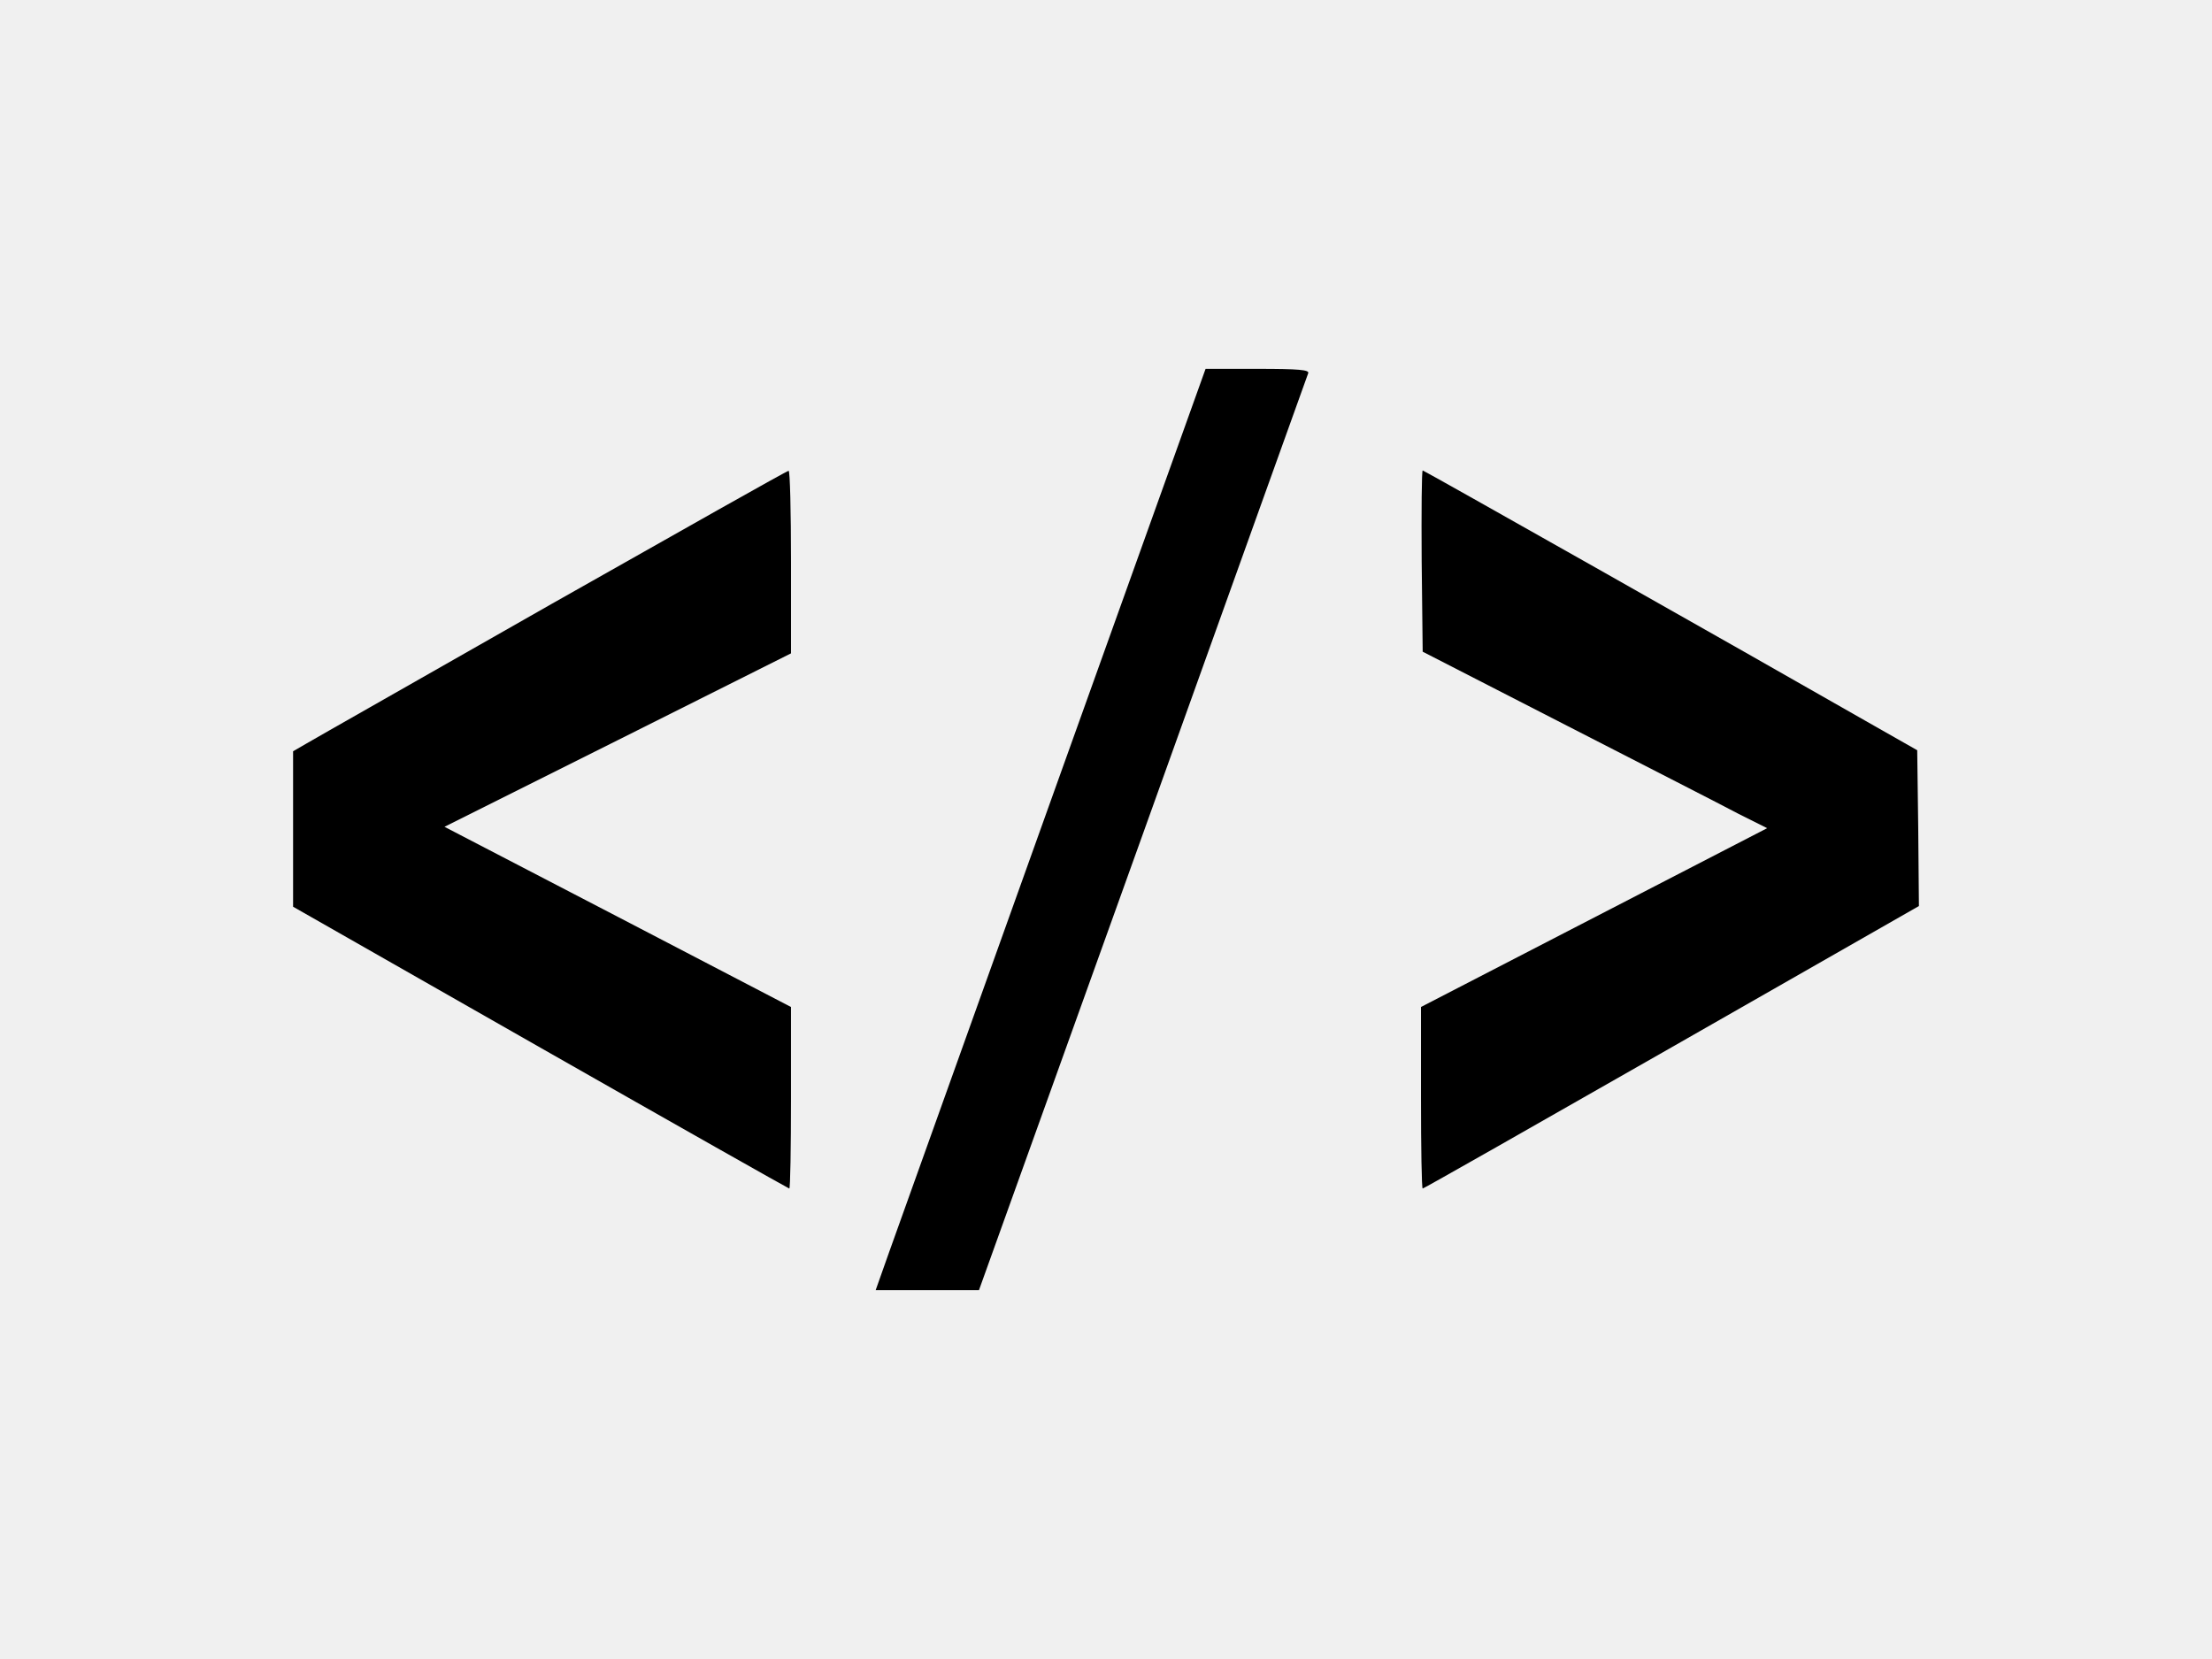
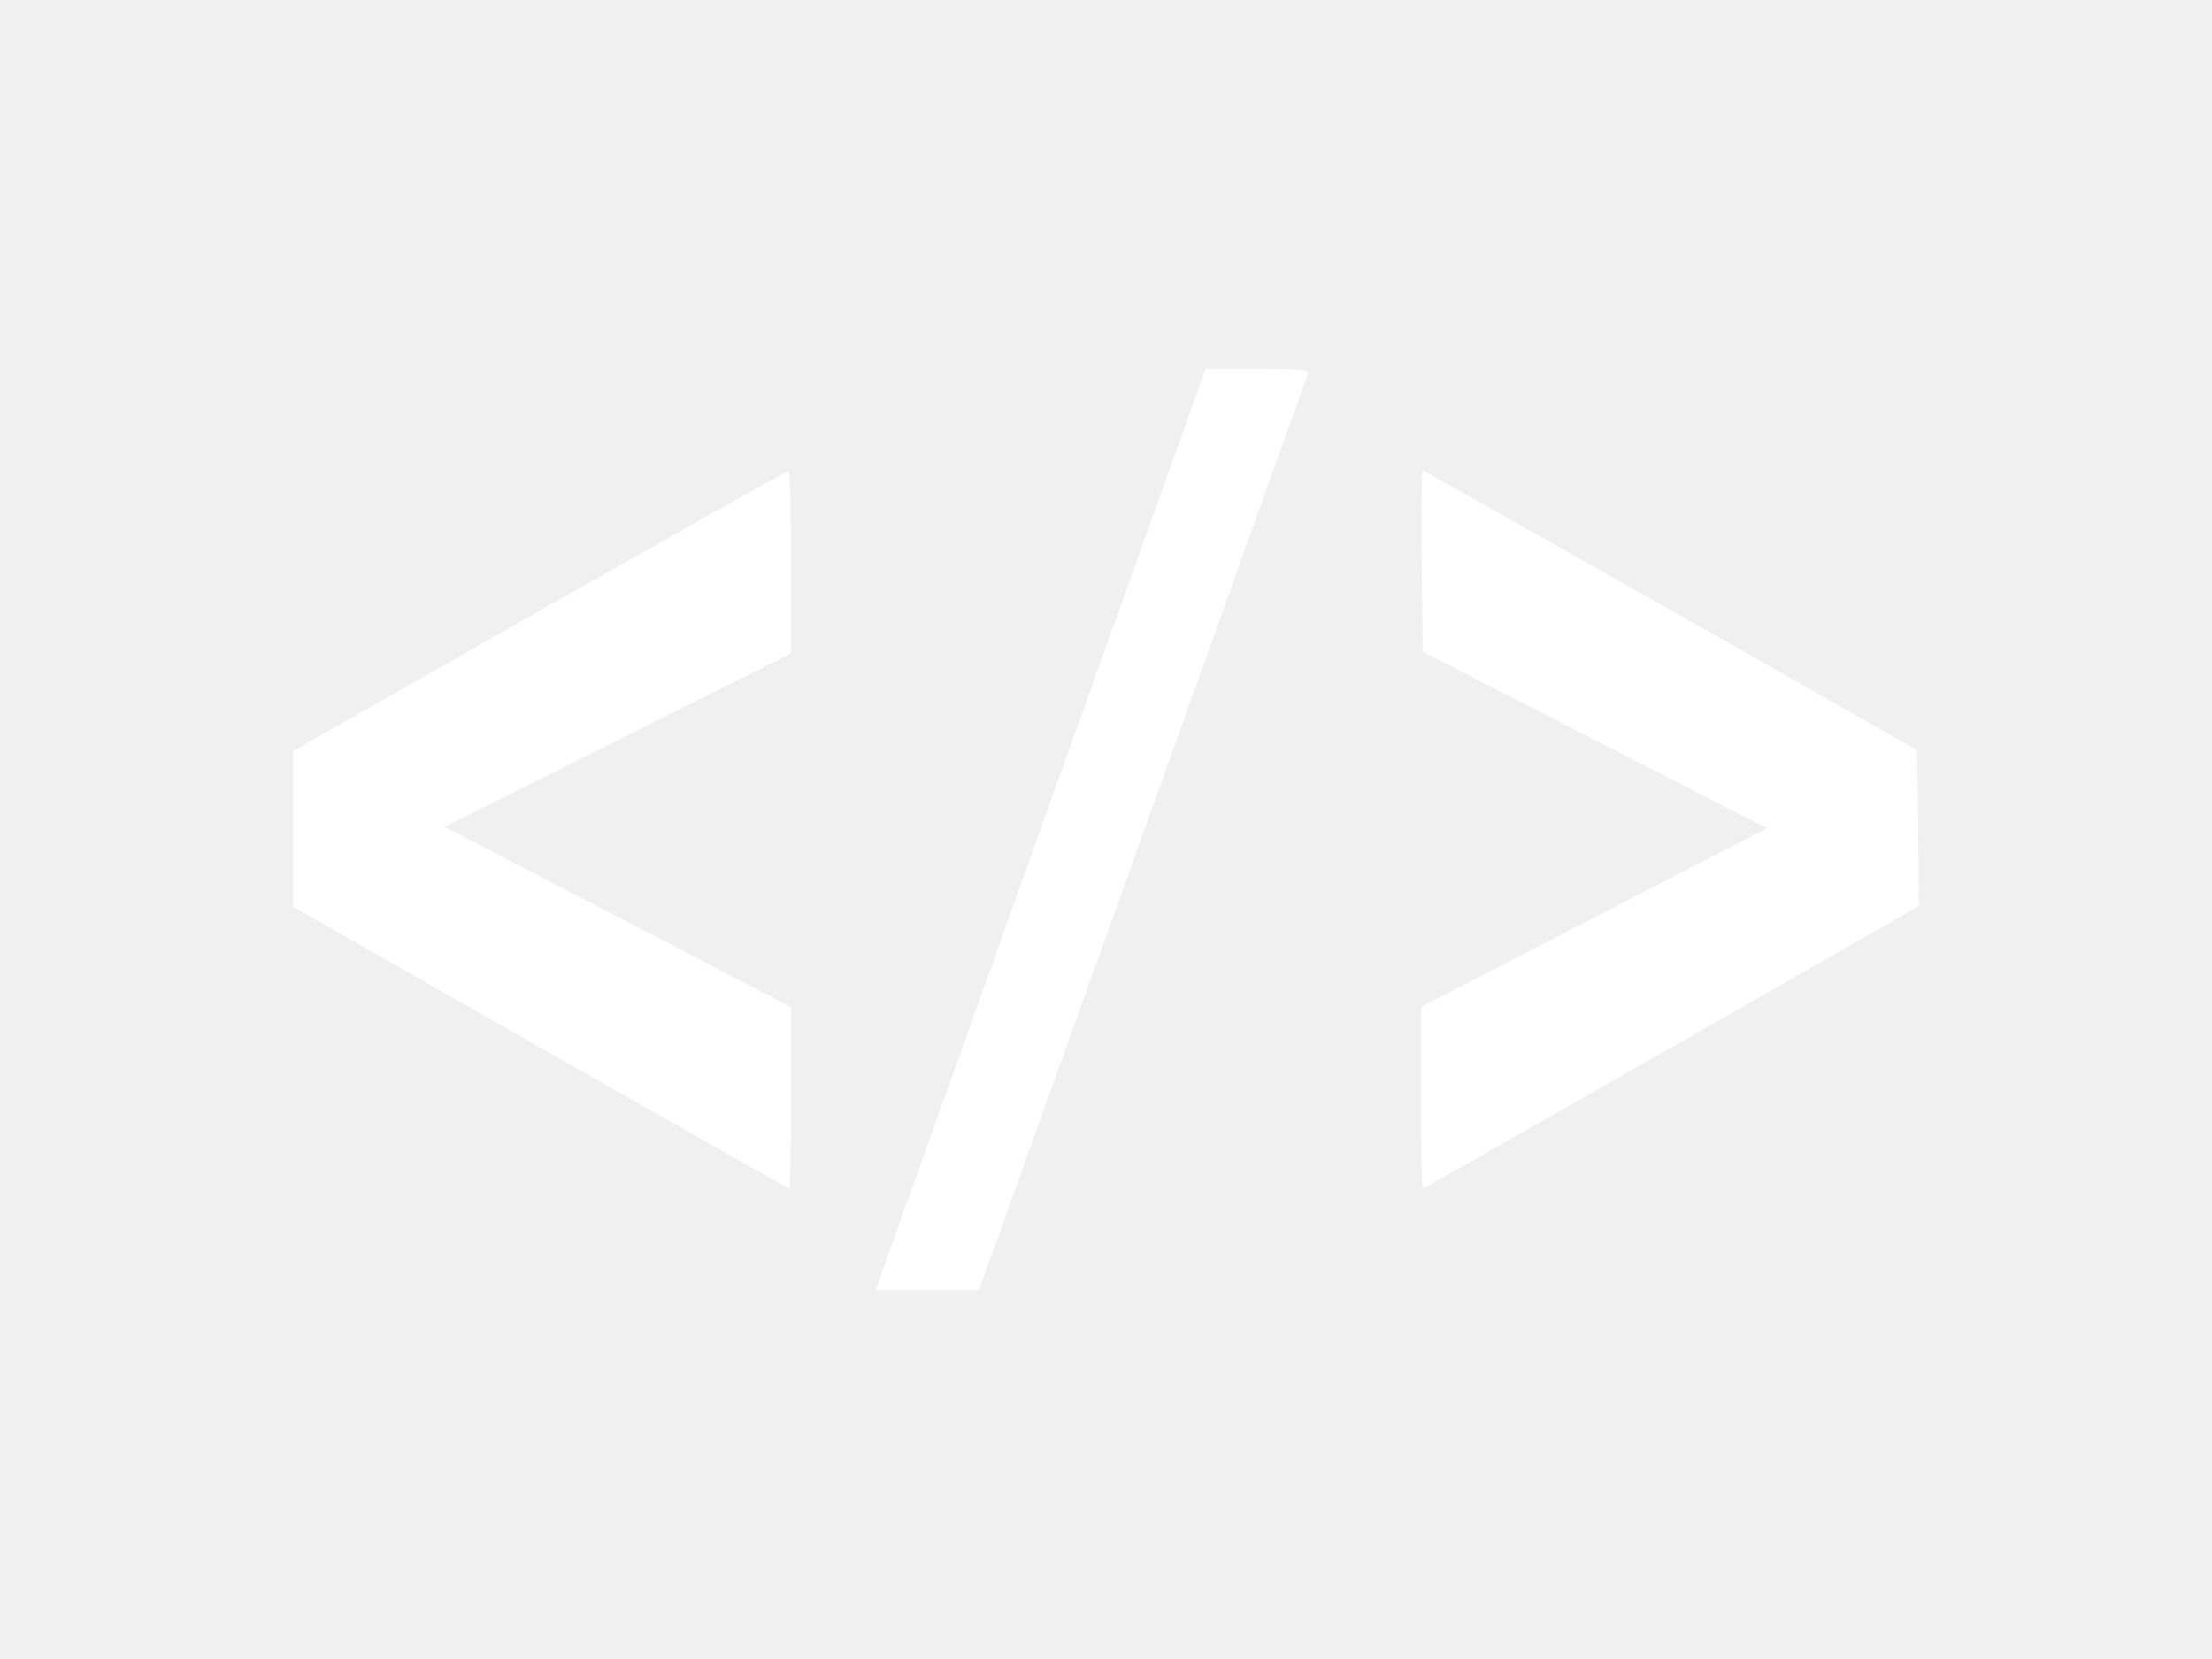
<svg xmlns="http://www.w3.org/2000/svg" id="body_1" width="64" height="48">
  <g transform="matrix(0.0625 0 0 0.0625 0 0)">
    <g transform="matrix(0.0768 0 0 -0.0768 128 392.448)">
	</g>
-     <path transform="matrix(0.0768 0 0 -0.0768 128 392.448)" d="M4687.6 340.7C 4185.3 -1061.9 3738.2 -2311.4 3693.3 -2436L3693.3 -2436L3611.6 -2666.7L3924 -2666.7L4234.3 -2666.7L5222.5 83.5C 5765.6 1596.4 6212.7 2845.9 6218.8 2860.2C 6227 2880.6 6163.7 2886.7 5914.6 2886.7L5914.6 2886.7L5600.2 2886.7L4687.6 340.7z" stroke="none" fill="#000000" fill-rule="nonzero" />
+     <path transform="matrix(0.0768 0 0 -0.0768 128 392.448)" d="M4687.6 340.7C 4185.3 -1061.9 3738.2 -2311.4 3693.3 -2436L3693.3 -2436L3611.6 -2666.7L3924 -2666.7L4234.3 -2666.7L5222.5 83.5C 5765.6 1596.4 6212.7 2845.9 6218.8 2860.2C 6227 2880.6 6163.7 2886.7 5914.6 2886.7L5914.6 2886.7L5600.2 2886.7L4687.6 340.7z" stroke="none" fill="#FFFFFF" fill-rule="nonzero" />
    <g transform="matrix(0.0768 0 0 -0.0768 128 392.448)">
	</g>
-     <path transform="matrix(0.0768 0 0 -0.0768 128 392.448)" d="M1661.9 1471.8C 888.1 1030.8 218.4 651 177.6 626.5L177.6 626.5L100 581.6L100 114.1L100 -355.5L1590.4 -1204.9C 2411.2 -1672.4 3086.9 -2054.2 3091 -2054.2C 3097.1 -2054.2 3101.2 -1807.2 3101.2 -1507L3101.2 -1507L3101.2 -959.9L2058 -416.7L1012.6 126.3L2058 649L3101.3 1171.7L3101.3 1723C 3101.3 2027.2 3095.2 2274.3 3087 2272.2C 3076.7 2272.1 2437.7 1910.8 1661.9 1471.8z" stroke="none" fill="#000000" fill-rule="nonzero" />
+     <path transform="matrix(0.0768 0 0 -0.0768 128 392.448)" d="M1661.9 1471.8C 888.1 1030.8 218.4 651 177.6 626.5L177.6 626.5L100 581.6L100 114.1L100 -355.5L1590.4 -1204.9C 2411.2 -1672.4 3086.9 -2054.2 3091 -2054.2C 3097.1 -2054.2 3101.2 -1807.2 3101.2 -1507L3101.2 -1507L3101.2 -959.9L2058 -416.7L1012.6 126.3L2058 649L3101.3 1171.7L3101.3 1723C 3101.3 2027.2 3095.2 2274.3 3087 2272.2C 3076.7 2272.1 2437.7 1910.8 1661.9 1471.8z" stroke="none" fill="#FFFFFF" fill-rule="nonzero" />
    <g transform="matrix(0.0768 0 0 -0.0768 128 392.448)">
	</g>
-     <path transform="matrix(0.0768 0 0 -0.0768 128 392.448)" d="M6902.8 1729L6908.9 1181.8L7776.6 736.7C 8254.4 491.7 8721.9 252.8 8813.8 203.8L8813.8 203.8L8985.3 118L7942 -420.8L6898.7 -959.8L6898.7 -1507C 6898.7 -1807.1 6902.8 -2054.2 6908.9 -2054.2C 6915 -2054.2 7590.8 -1670.4 8409.5 -1202.8L8409.5 -1202.8L9900 -351.4L9895.9 118.2L9889.801 587.8L9634.601 732.8C 8781.2 1220.8 6917.101 2274.3 6909 2274.3C 6902.8 2274.2 6900.8 2029.2 6902.8 1729z" stroke="none" fill="#000000" fill-rule="nonzero" />
+     <path transform="matrix(0.0768 0 0 -0.0768 128 392.448)" d="M6902.8 1729L6908.9 1181.8L7776.6 736.7C 8254.4 491.7 8721.9 252.8 8813.8 203.8L8813.8 203.8L8985.3 118L7942 -420.8L6898.7 -959.8L6898.7 -1507C 6898.7 -1807.1 6902.8 -2054.2 6908.9 -2054.2C 6915 -2054.2 7590.8 -1670.4 8409.5 -1202.8L8409.5 -1202.8L9900 -351.4L9895.9 118.2L9889.801 587.8L9634.601 732.8C 8781.2 1220.8 6917.101 2274.3 6909 2274.3C 6902.8 2274.2 6900.8 2029.2 6902.8 1729z" stroke="none" fill="#FFFFFF" fill-rule="nonzero" />
  </g>
</svg>
